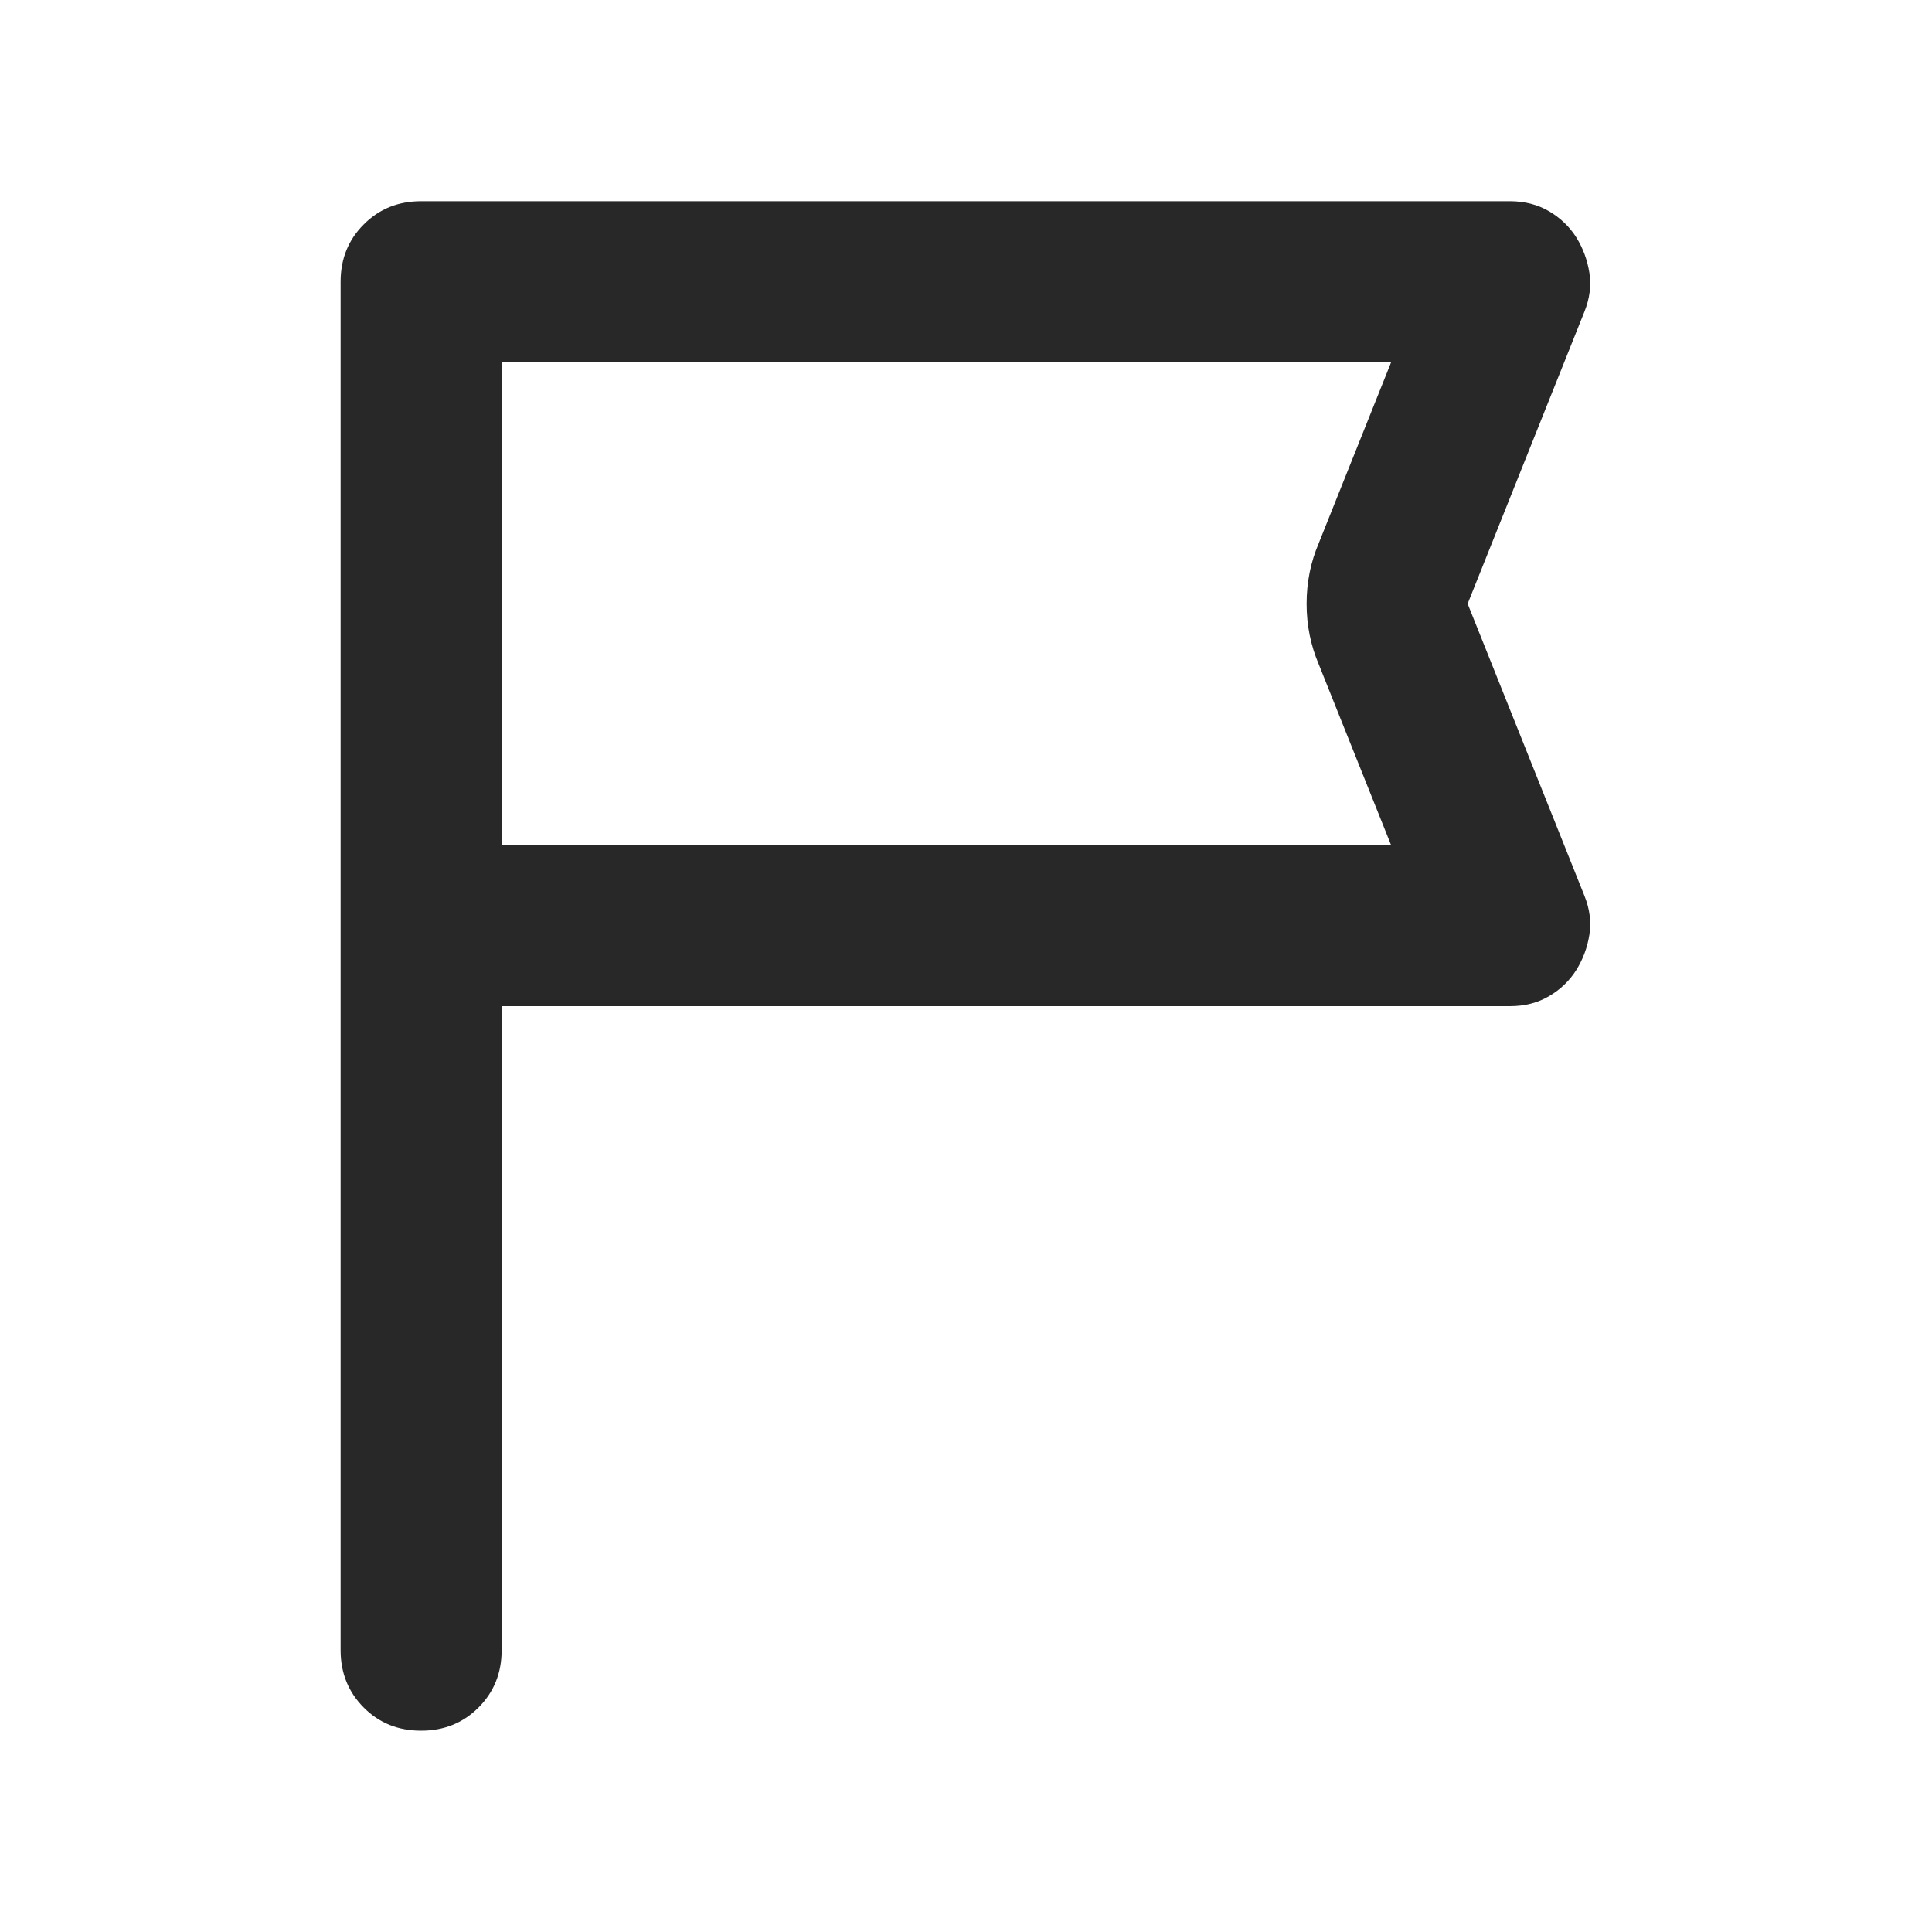
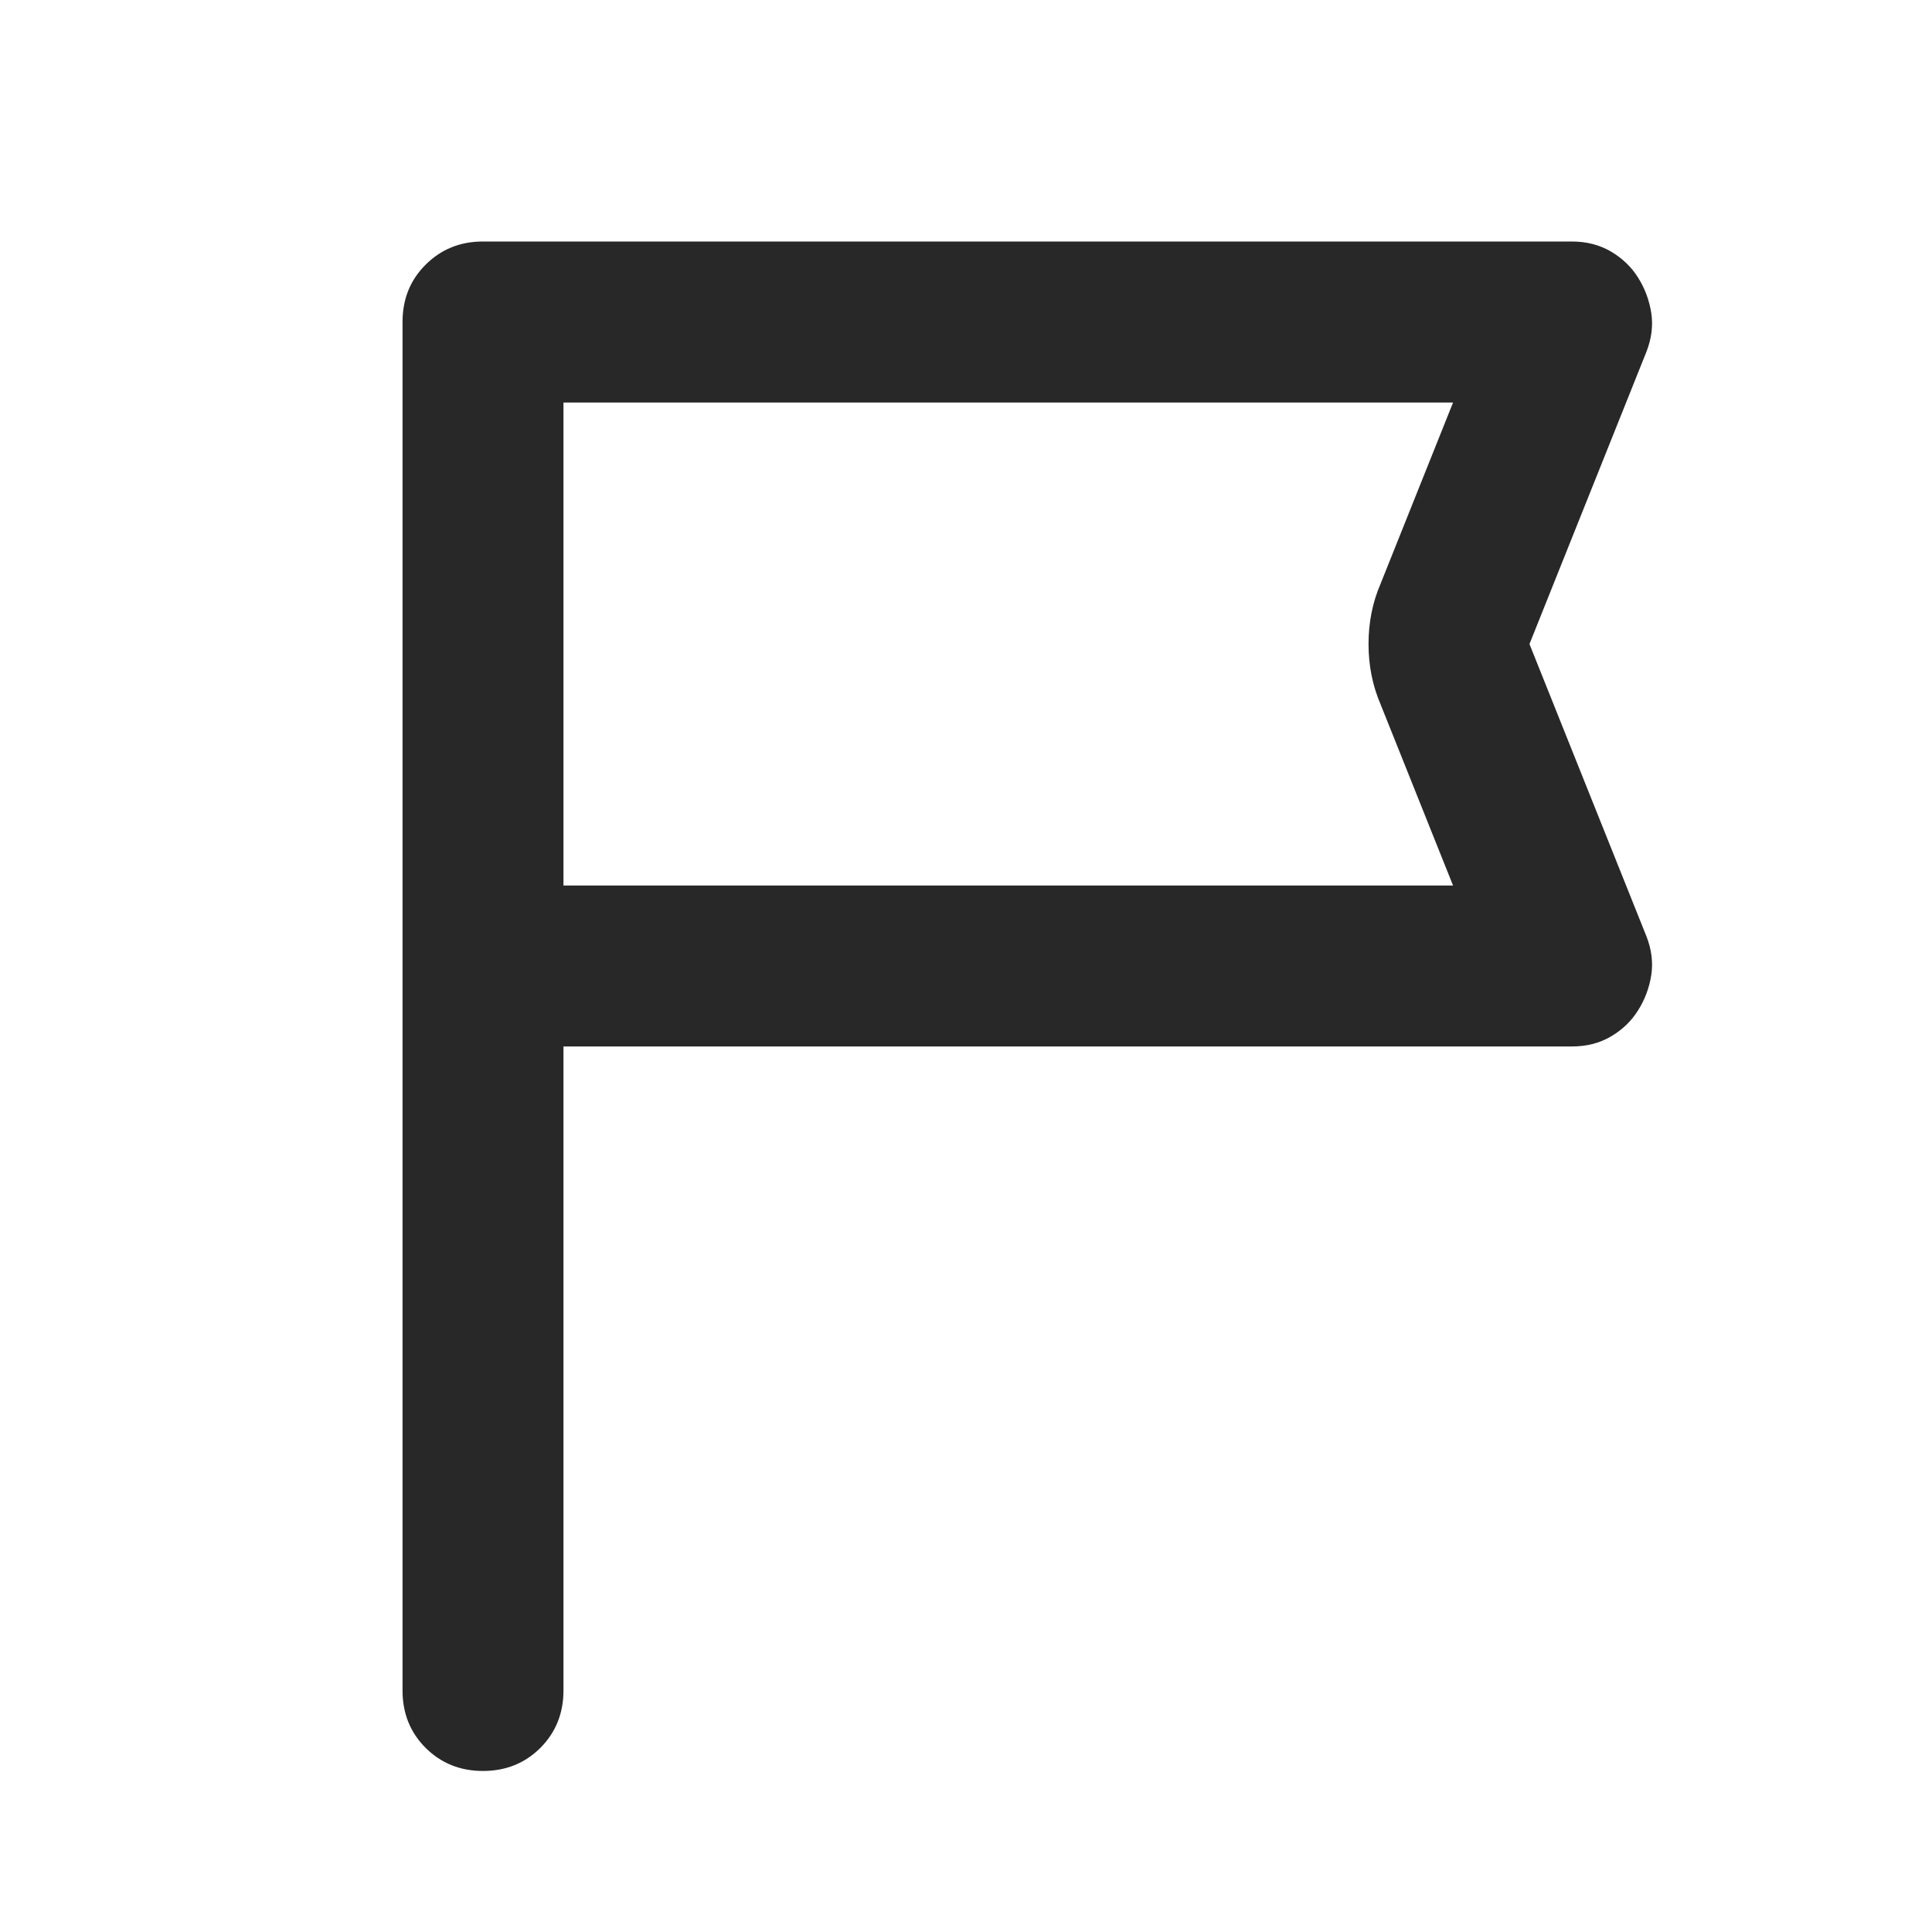
<svg xmlns="http://www.w3.org/2000/svg" width="20" height="20" viewBox="0 0 20 20" fill="none">
-   <path d="M5.193 10.416V17.083C5.193 17.319 5.113 17.517 4.953 17.677C4.793 17.837 4.595 17.916 4.359 17.916C4.123 17.916 3.925 17.837 3.766 17.677C3.606 17.517 3.526 17.319 3.526 17.083V2.916C3.526 2.68 3.606 2.482 3.766 2.323C3.925 2.163 4.123 2.083 4.359 2.083H15.63C15.783 2.083 15.918 2.118 16.036 2.187C16.154 2.257 16.248 2.347 16.318 2.458C16.387 2.569 16.432 2.691 16.453 2.823C16.474 2.955 16.457 3.09 16.401 3.229L15.193 6.25L16.401 9.271C16.457 9.409 16.474 9.545 16.453 9.677C16.432 9.809 16.387 9.93 16.318 10.041C16.248 10.152 16.154 10.243 16.036 10.312C15.918 10.382 15.783 10.416 15.63 10.416H5.193ZM5.193 8.75H14.401L13.651 6.875C13.568 6.68 13.526 6.472 13.526 6.25C13.526 6.027 13.568 5.819 13.651 5.625L14.401 3.75H5.193V8.75Z" fill="#282828" />
+   <mask id="mask0_751_4026" style="mask-type:alpha" maskUnits="userSpaceOnUse" x="0" y="0" width="20" height="20">
+     <rect width="20" height="20" fill="#D9D9D9" />
+   </mask>
+   <g mask="url(#mask0_751_4026)">
+     <path d="M5.833 10.833V17.5C5.833 17.736 5.753 17.934 5.594 18.094C5.434 18.253 5.236 18.333 5 18.333C4.764 18.333 4.566 18.253 4.406 18.094C4.246 17.934 4.167 17.736 4.167 17.5V3.333C4.167 3.097 4.246 2.899 4.406 2.74C4.566 2.58 4.764 2.5 5 2.5H16.271C16.424 2.5 16.559 2.535 16.677 2.604C16.795 2.674 16.889 2.764 16.958 2.875C17.028 2.986 17.073 3.108 17.094 3.24C17.114 3.372 17.097 3.507 17.042 3.646L15.833 6.667L17.042 9.688C17.097 9.826 17.114 9.962 17.094 10.094C17.073 10.226 17.028 10.347 16.958 10.458C16.889 10.569 16.795 10.66 16.677 10.729C16.559 10.799 16.424 10.833 16.271 10.833H5.833ZM5.833 9.167H15.042L14.292 7.292C14.208 7.097 14.167 6.889 14.167 6.667C14.167 6.444 14.208 6.236 14.292 6.042L15.042 4.167H5.833V9.167Z" fill="#282828" />
+   </g>
</svg>
